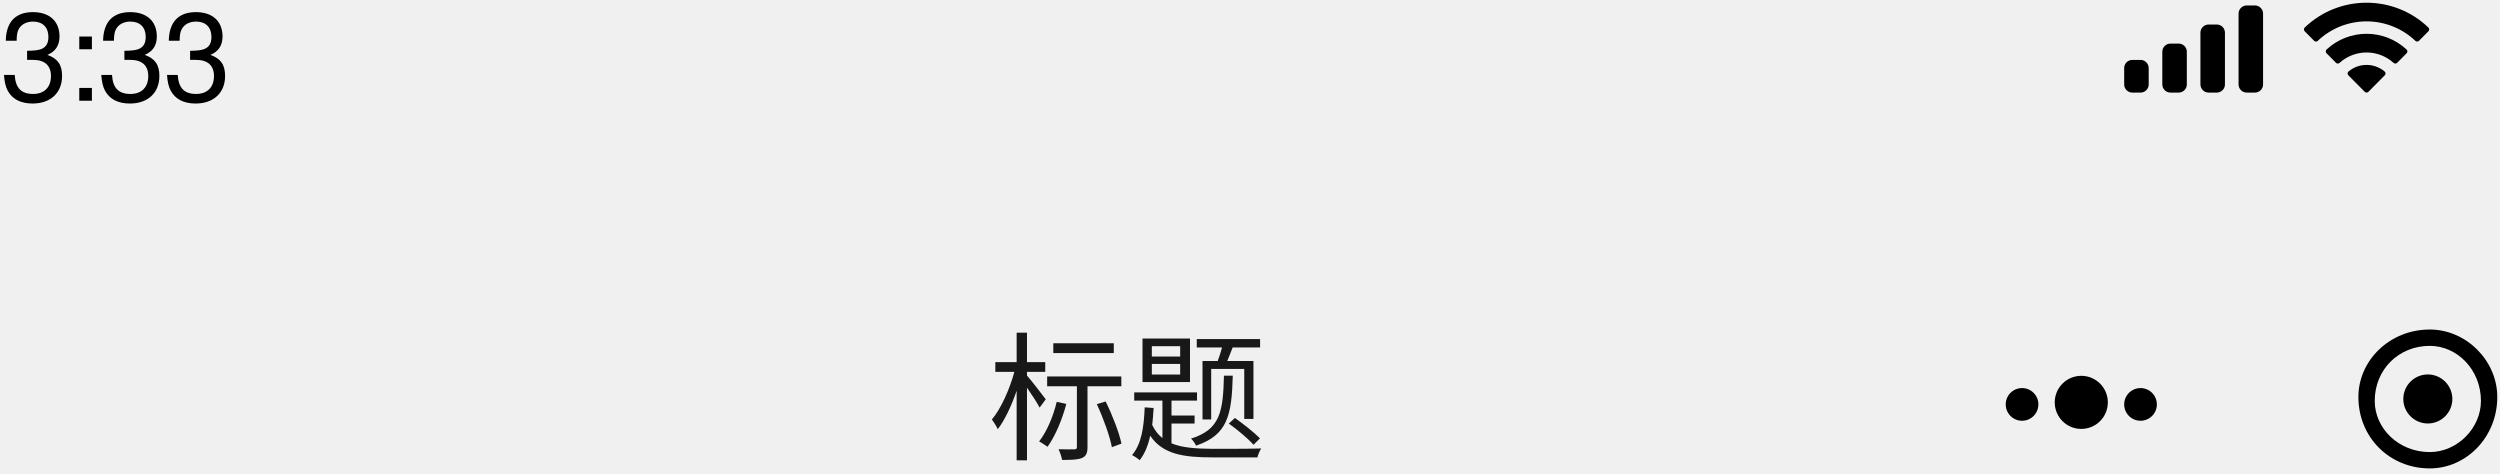
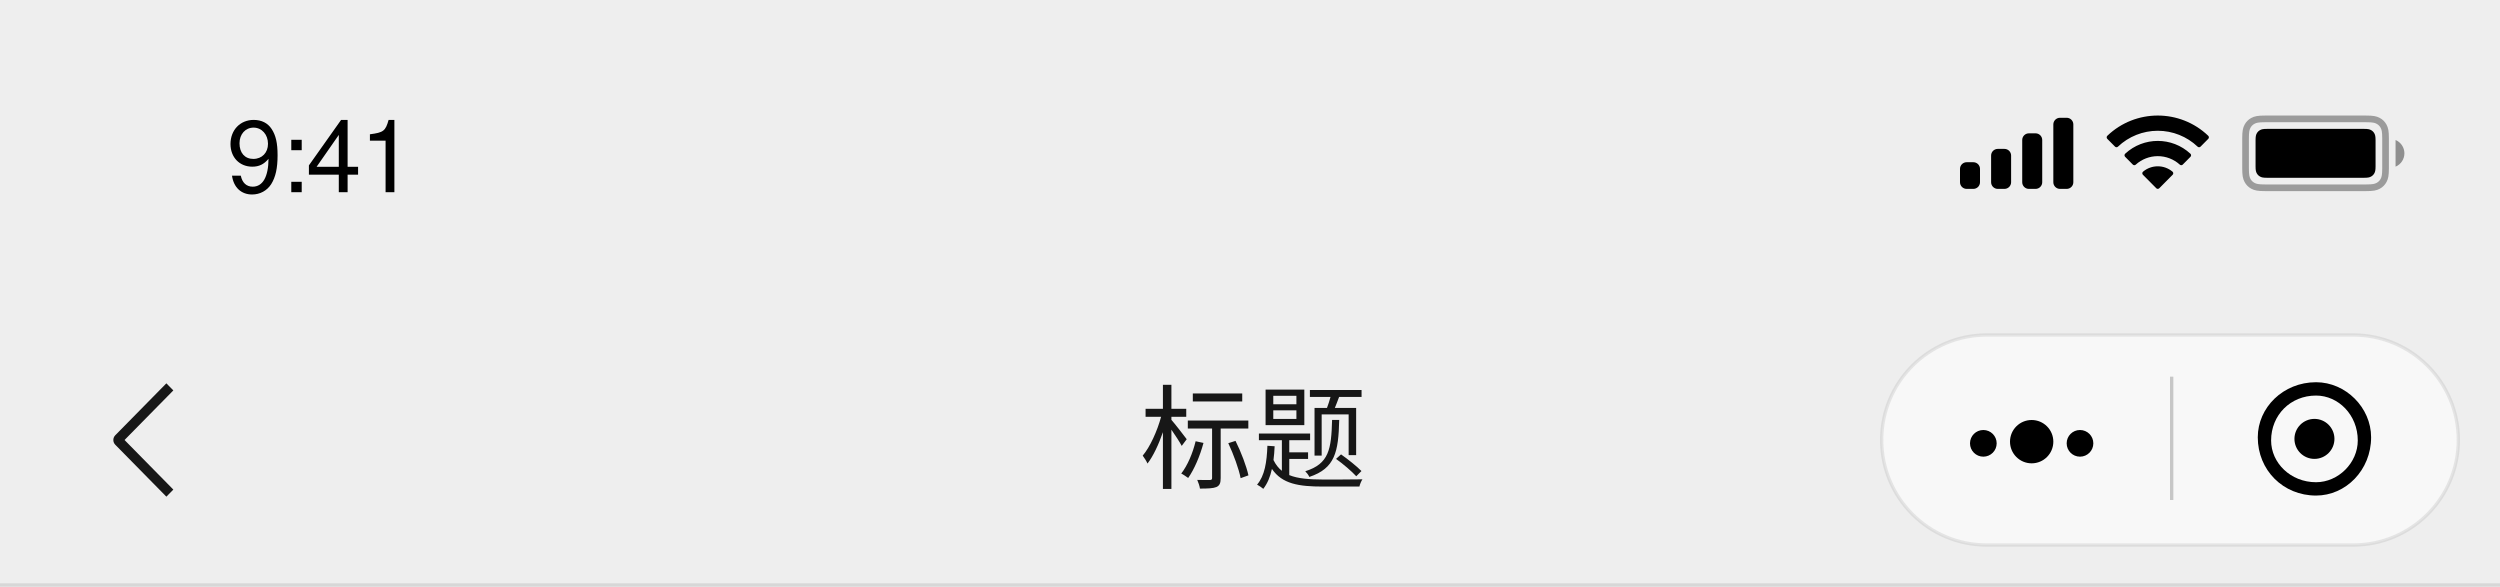
- <svg xmlns="http://www.w3.org/2000/svg" width="306" height="58">
+ <svg xmlns="http://www.w3.org/2000/svg" width="750" height="176">
  <g fill="none" fill-rule="evenodd">
-     <g fill="#000">
-       <path d="M297.41 57.333c-4.938 0-8.743-3.805-8.743-8.743 0-4.451 3.805-8.257 8.743-8.257 4.451 0 8.257 3.806 8.257 8.257 0 4.938-3.806 8.743-8.257 8.743zm-.003-2c3.35 0 6.26-2.91 6.26-6.259 0-3.83-2.91-6.74-6.26-6.74-3.83 0-6.74 2.91-6.74 6.74 0 3.35 2.91 6.26 6.74 6.26zm2.76-6.5a3 3 0 11-6.001 0 3 3 0 016 0zM249.5 49.5a2 2 0 11-4 0 2 2 0 014 0zm14.5 0a2 2 0 11-4 0 2 2 0 014 0zm-9.25 3a3.25 3.25 0 110-6.5 3.25 3.25 0 010 6.5z" />
+     <path d="M0 0h750v176H0z" fill="#EDEDED" fill-opacity=".9" />
+     <path d="M0 175h750v1H0z" fill="#000" fill-opacity=".1" />
+     <g transform="translate(564 100)">
+       <rect stroke-opacity=".201" stroke="#979797" fill-opacity=".597" fill="#FFF" x=".5" y=".5" width="173" height="63" rx="31.5" />
+       <path d="M130.819 14.667c8.903 0 16.514 7.61 16.514 16.514 0 9.875-7.61 17.486-16.514 17.486-9.875 0-17.486-7.611-17.486-17.486 0-8.903 7.611-16.514 17.486-16.514zm-.004 4c-7.661 0-13.482 5.82-13.482 13.481 0 6.698 5.82 12.519 13.482 12.519 6.698 0 12.518-5.82 12.518-12.519 0-7.661-5.82-13.481-12.518-13.481zm-.482 7a6 6 0 110 12 6 6 0 010-12z" fill="#000" />
+       <path fill-opacity=".199" fill="#000" d="M87 13h1v37h-1z" />
+       <path d="M45.5 26a6.5 6.5 0 110 13 6.5 6.5 0 010-13zM31 29a4 4 0 110 8 4 4 0 010-8zm29 0a4 4 0 110 8 4 4 0 010-8z" fill="#000" />
    </g>
-     <text transform="translate(78 27)" fill="#000" font-family="PingFangSC-Regular, PingFang SC" font-size="17" opacity=".9">
-       <tspan x="43" y="28" opacity="0">标题</tspan>
+     <text transform="translate(256 88)" fill="#000" font-family="PingFangSC-Regular, PingFang SC" font-size="34" opacity=".9">
+       <tspan x="86" y="56">标题</tspan>
    </text>
-     <path d="M289.667 2.615c2.225 0 4.364.854 5.977 2.386a.31.31 0 00.435-.003l1.16-1.17a.323.323 0 00-.002-.458c-4.232-4.052-10.908-4.052-15.14 0a.323.323 0 00-.003.457l1.16 1.17a.31.31 0 00.436.004 8.68 8.68 0 015.977-2.386zm0 3.808c1.222 0 2.401.454 3.307 1.273a.312.312 0 00.435-.005l1.16-1.17a.323.323 0 00-.005-.461 7.192 7.192 0 00-9.791 0 .323.323 0 00-.005.46l1.16 1.17c.119.12.312.123.434.006a4.929 4.929 0 013.305-1.273zm2.228 2.793a.315.315 0 00-.01-.459 3.438 3.438 0 00-4.436 0 .315.315 0 00-.01.459l2.006 2.022a.313.313 0 00.445 0l2.005-2.022zM261 7.333h1a1 1 0 011 1v2a1 1 0 01-1 1h-1a1 1 0 01-1-1v-2a1 1 0 011-1zm4.667-2h1a1 1 0 011 1v4a1 1 0 01-1 1h-1a1 1 0 01-1-1v-4a1 1 0 011-1zM270.333 3h1a1 1 0 011 1v6.333a1 1 0 01-1 1h-1a1 1 0 01-1-1V4a1 1 0 011-1zM275 .667h1a1 1 0 011 1v8.666a1 1 0 01-1 1h-1a1 1 0 01-1-1V1.667a1 1 0 011-1z" fill="#000" fill-rule="nonzero" />
-     <text transform="translate(-13 -3)" fill="#000" font-family="Helvetica" font-size="15" letter-spacing="-.3">
-       <tspan x="13.003" y="15.33">3:33</tspan>
-     </text>
+     <path d="M52 146.875L49.91 149l-15.331-15.58a2.031 2.031 0 010-2.84L49.909 115 52 117.125 37.363 132 52 146.875z" fill="#000" fill-opacity=".9" />
+     <path d="M709.83 35.667h-30.326c-2.095 0-2.868.182-3.637.594a3.86 3.86 0 00-1.606 1.606c-.412.77-.594 1.543-.594 3.637v8.992c0 2.094.182 2.868.594 3.637a3.86 3.86 0 001.606 1.606c.769.412 1.542.594 3.637.594h30.326c2.094 0 2.867-.182 3.637-.594a3.86 3.86 0 001.605-1.606c.412-.77.595-1.543.595-3.637v-8.992c0-2.094-.183-2.868-.595-3.637a3.86 3.86 0 00-1.605-1.606c-.77-.412-1.543-.594-3.637-.594z" stroke="#000" stroke-width="2" opacity=".35" />
+     <path d="M718.667 42v8a4.34 4.34 0 000-8" fill="#000" fill-rule="nonzero" opacity=".4" />
+     <path d="M680.085 38.667h29.163c1.189 0 1.62.123 2.054.356.435.232.776.573 1.008 1.008.233.434.357.865.357 2.054v7.83c0 1.189-.124 1.62-.357 2.054a2.423 2.423 0 01-1.008 1.008c-.434.233-.865.356-2.054.356h-29.163c-1.189 0-1.62-.123-2.054-.356a2.423 2.423 0 01-1.008-1.008c-.233-.434-.356-.865-.356-2.054v-7.83c0-1.189.123-1.62.356-2.054a2.423 2.423 0 011.008-1.008c.434-.233.865-.356 2.054-.356zM647.334 39.23c4.45 0 8.729 1.709 11.954 4.772a.619.619 0 00.87-.007l2.321-2.34a.645.645 0 00-.005-.915c-8.464-8.105-21.817-8.105-30.28 0a.645.645 0 00-.007.915l2.322 2.34c.24.24.628.244.87.007a17.359 17.359 0 0111.955-4.772zm0 7.615c2.445 0 4.802.908 6.614 2.548a.624.624 0 00.87-.012l2.32-2.34a.647.647 0 00-.01-.921c-5.519-5.129-14.064-5.129-19.583 0a.646.646 0 00-.008.92l2.317 2.341a.624.624 0 00.87.012 9.858 9.858 0 016.61-2.548zm4.456 5.587a.63.63 0 00-.019-.917 6.875 6.875 0 00-8.874 0 .63.63 0 00-.02.917l4.012 4.044a.626.626 0 00.89 0l4.01-4.044zM590 48.667h2a2 2 0 012 2v4a2 2 0 01-2 2h-2a2 2 0 01-2-2v-4a2 2 0 012-2zm9.333-4h2a2 2 0 012 2v8a2 2 0 01-2 2h-2a2 2 0 01-2-2v-8a2 2 0 012-2zM608.667 40h2a2 2 0 012 2v12.667a2 2 0 01-2 2h-2a2 2 0 01-2-2V42a2 2 0 012-2zM618 35.333h2a2 2 0 012 2v17.334a2 2 0 01-2 2h-2a2 2 0 01-2-2V37.333a2 2 0 012-2z" fill="#000" fill-rule="nonzero" />
+     <g fill="#000" font-family="Helvetica" font-size="30" letter-spacing="-.6">
+       <text transform="translate(42 28)">
+         <tspan x="26.006" y="29.66">9:41</tspan>
+       </text>
+     </g>
  </g>
</svg>
